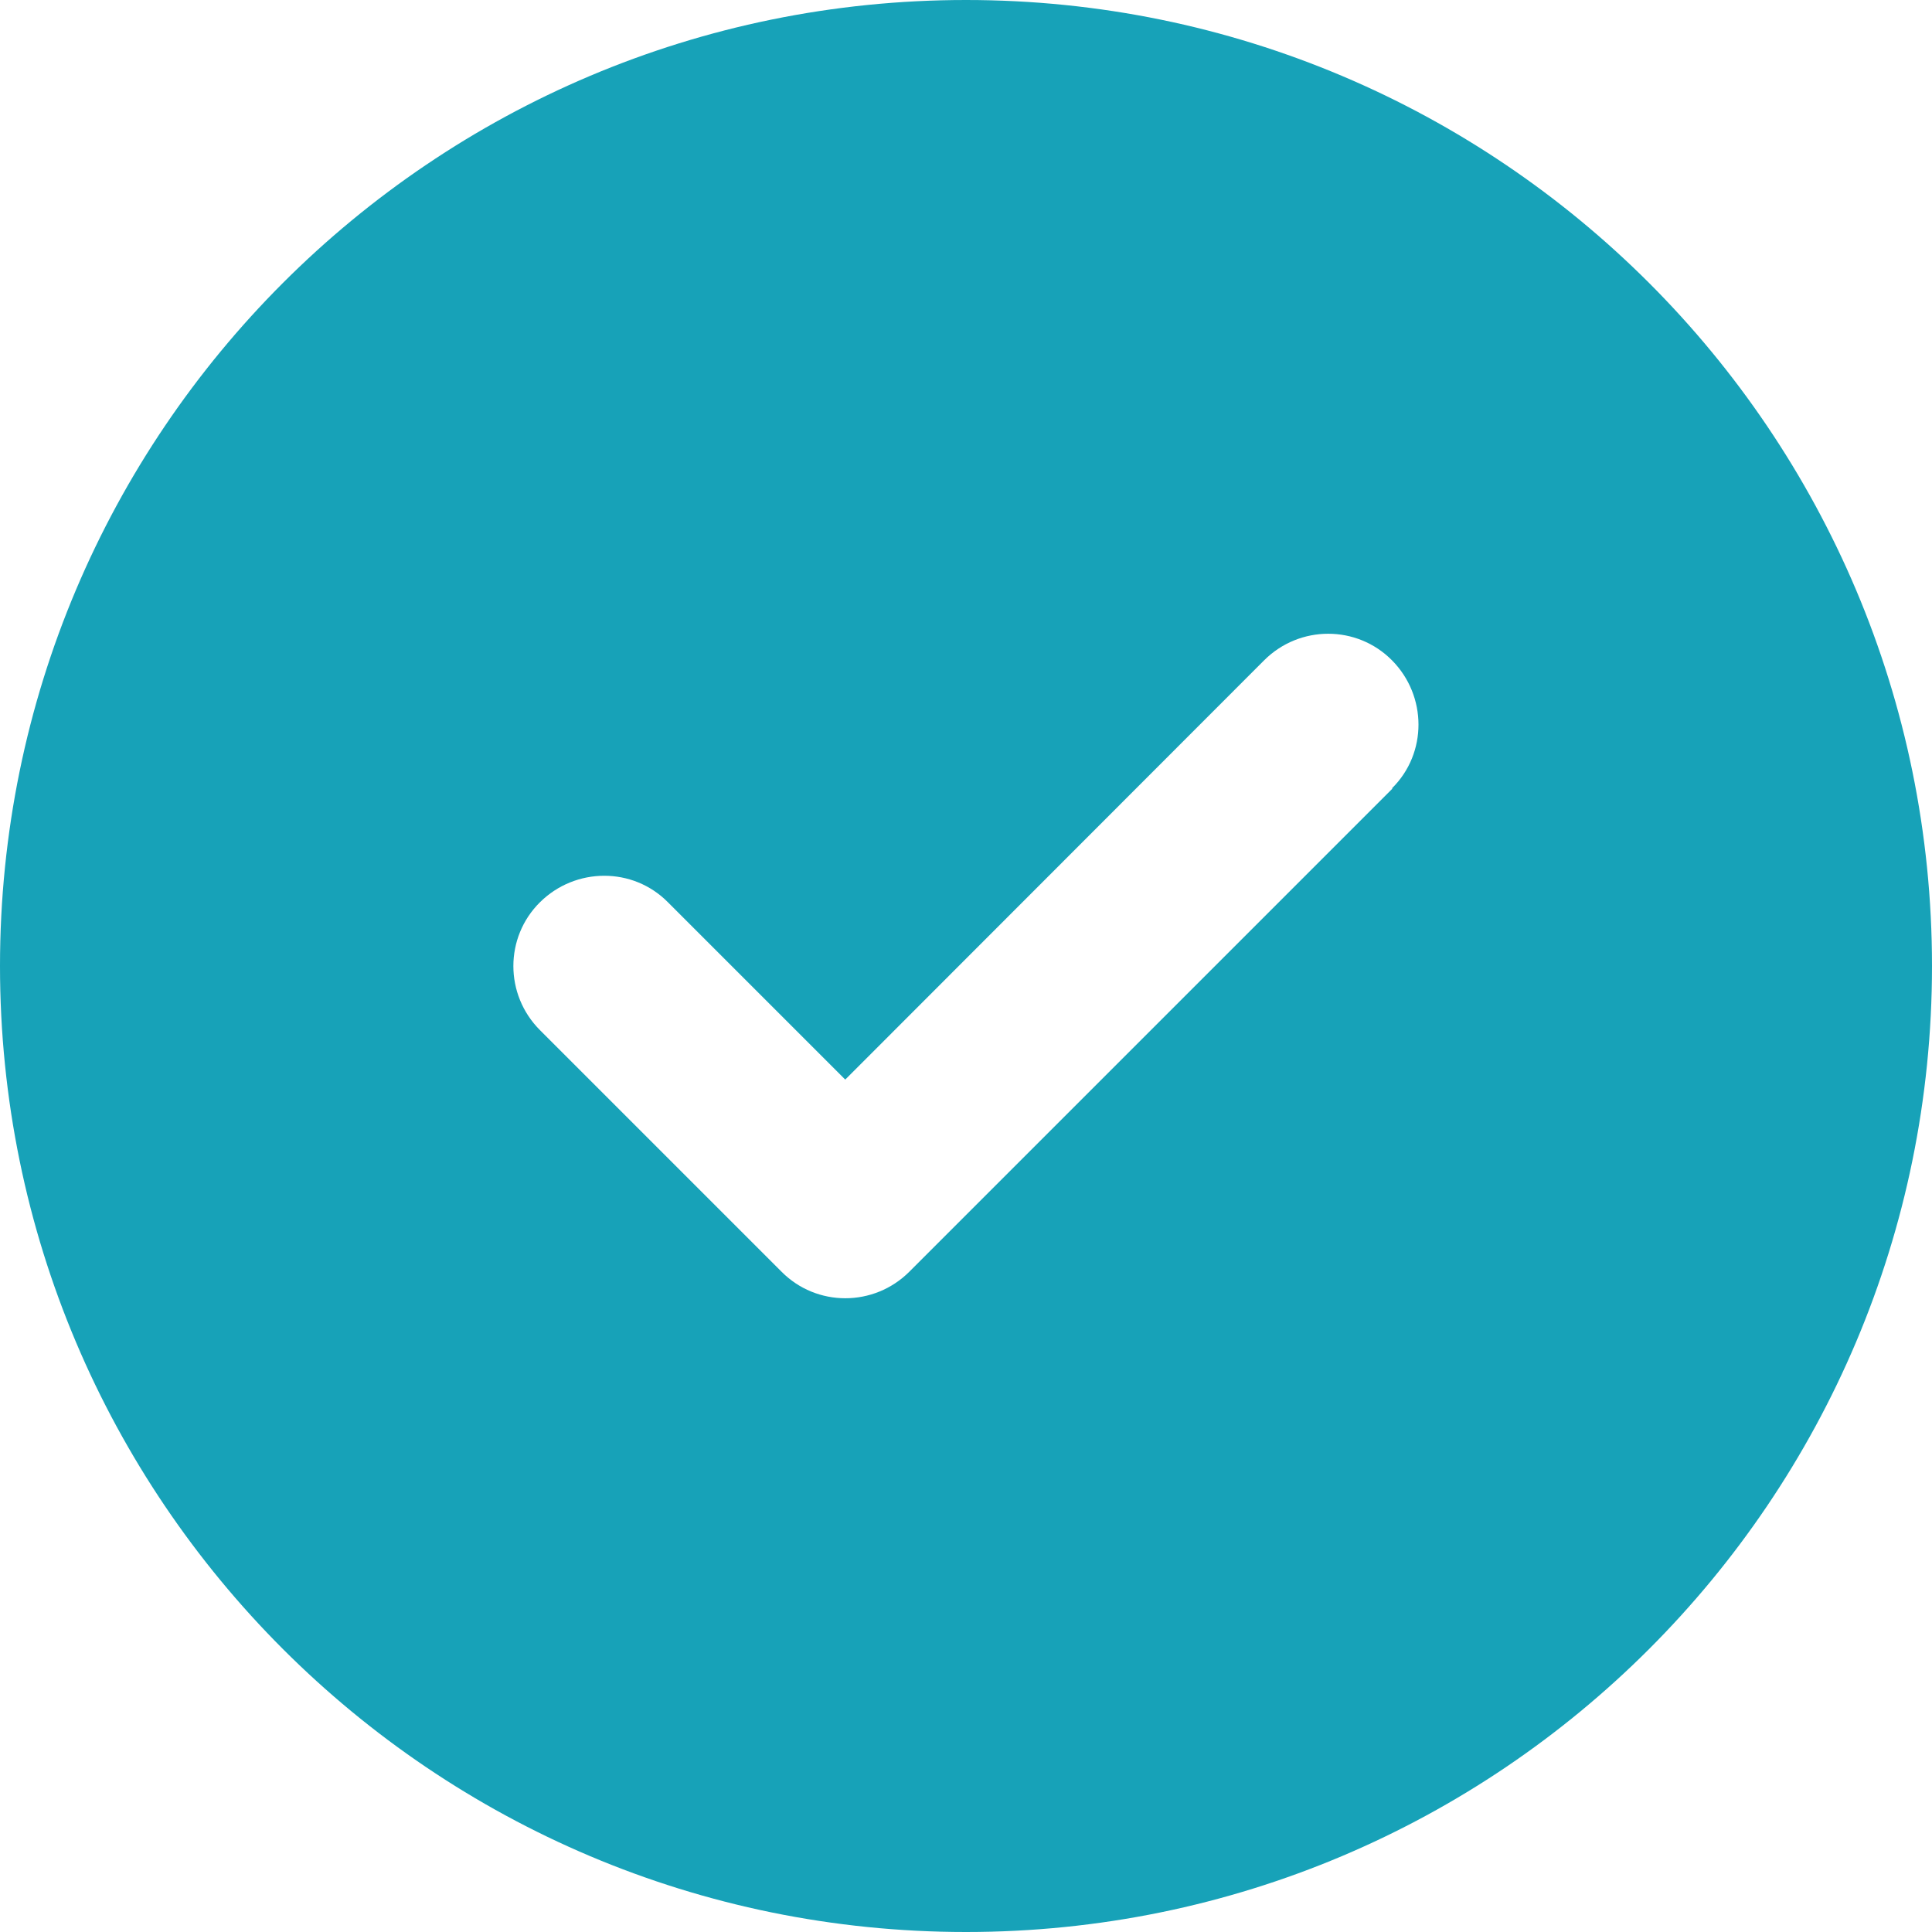
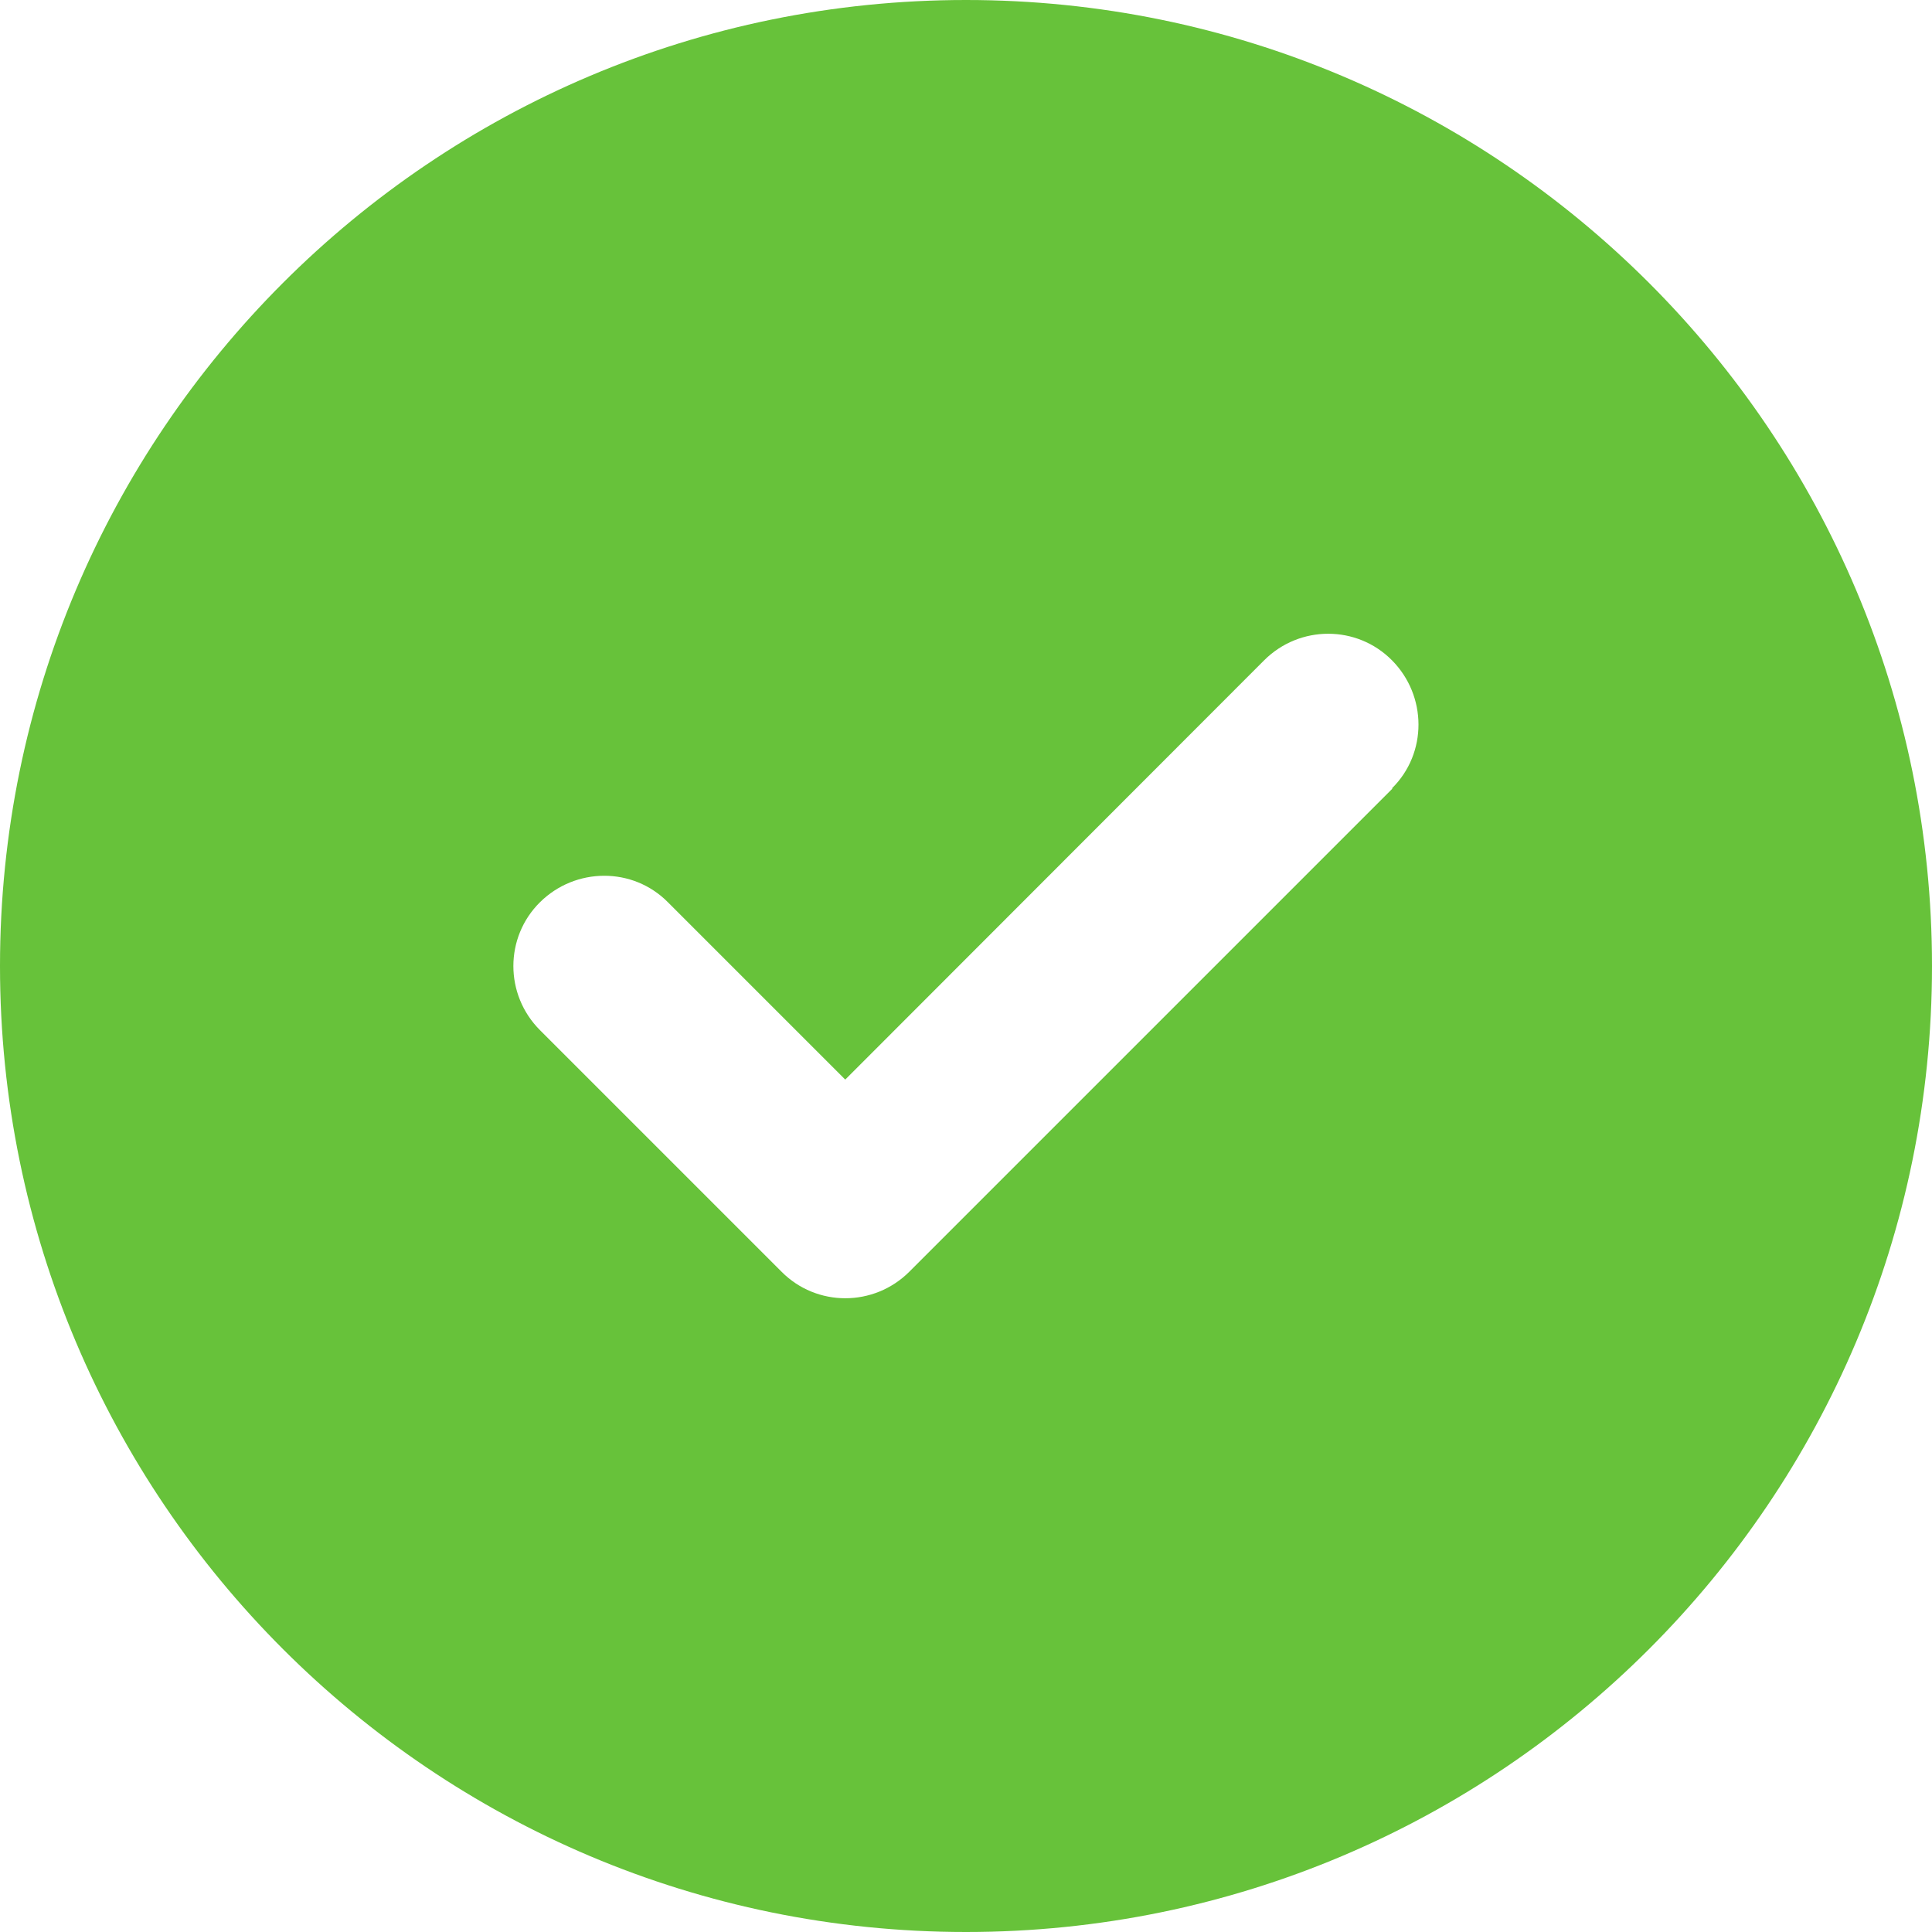
- <svg xmlns="http://www.w3.org/2000/svg" viewBox="0 0 512 512" width="24" height="24" fill="#212121">
-   <path d="M256 512A256 256 0 1 0 256 0a256 256 0 1 0 0 512zM369 209L241 337c-9.4 9.4-24.6 9.4-33.9 0l-64-64c-9.4-9.4-9.4-24.6 0-33.9s24.6-9.4 33.9 0l47 47L335 175c9.4-9.4 24.6-9.4 33.9 0s9.4 24.6 0 33.9z" fill="#17a2b8" />
+ <svg xmlns="http://www.w3.org/2000/svg" viewBox="0 0 512 512" width="24" height="24" fill="#67C23A">
+   <path d="M256 512A256 256 0 1 0 256 0a256 256 0 1 0 0 512zM369 209L241 337c-9.4 9.4-24.6 9.4-33.9 0l-64-64c-9.4-9.4-9.4-24.6 0-33.9s24.6-9.4 33.9 0l47 47L335 175c9.4-9.4 24.6-9.4 33.9 0s9.4 24.6 0 33.9z" fill="#67C23A" />
</svg>
